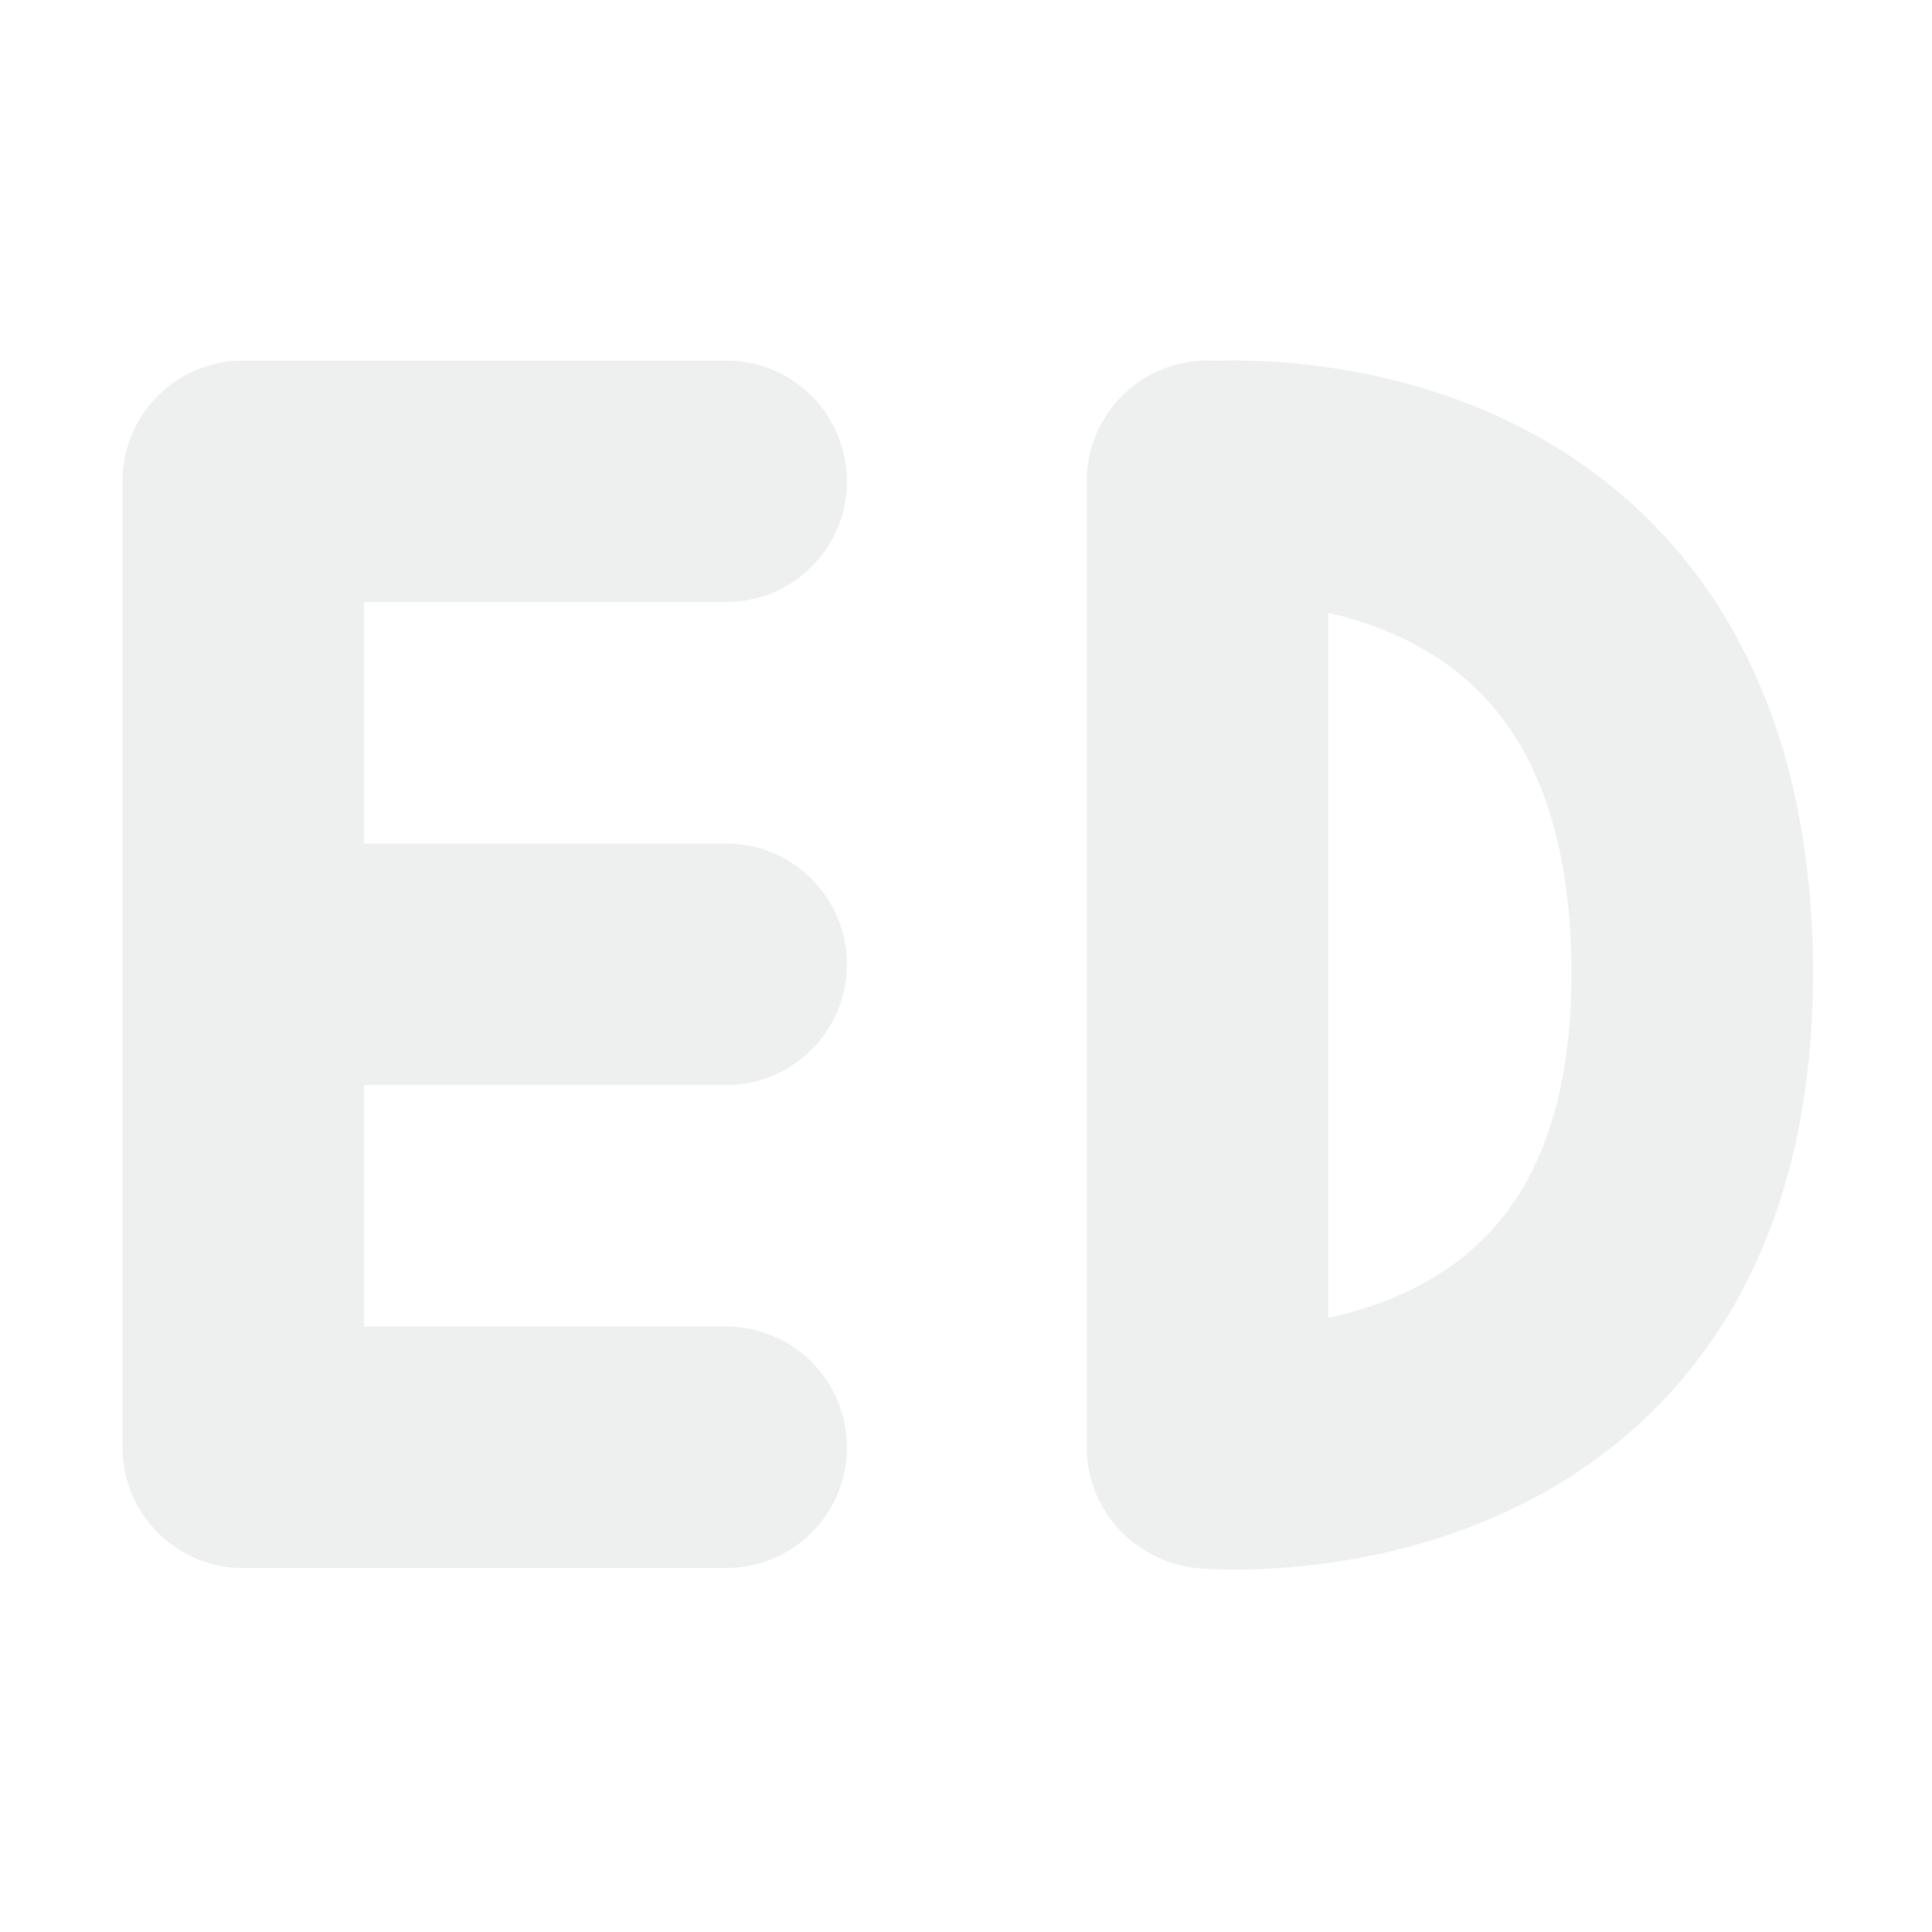
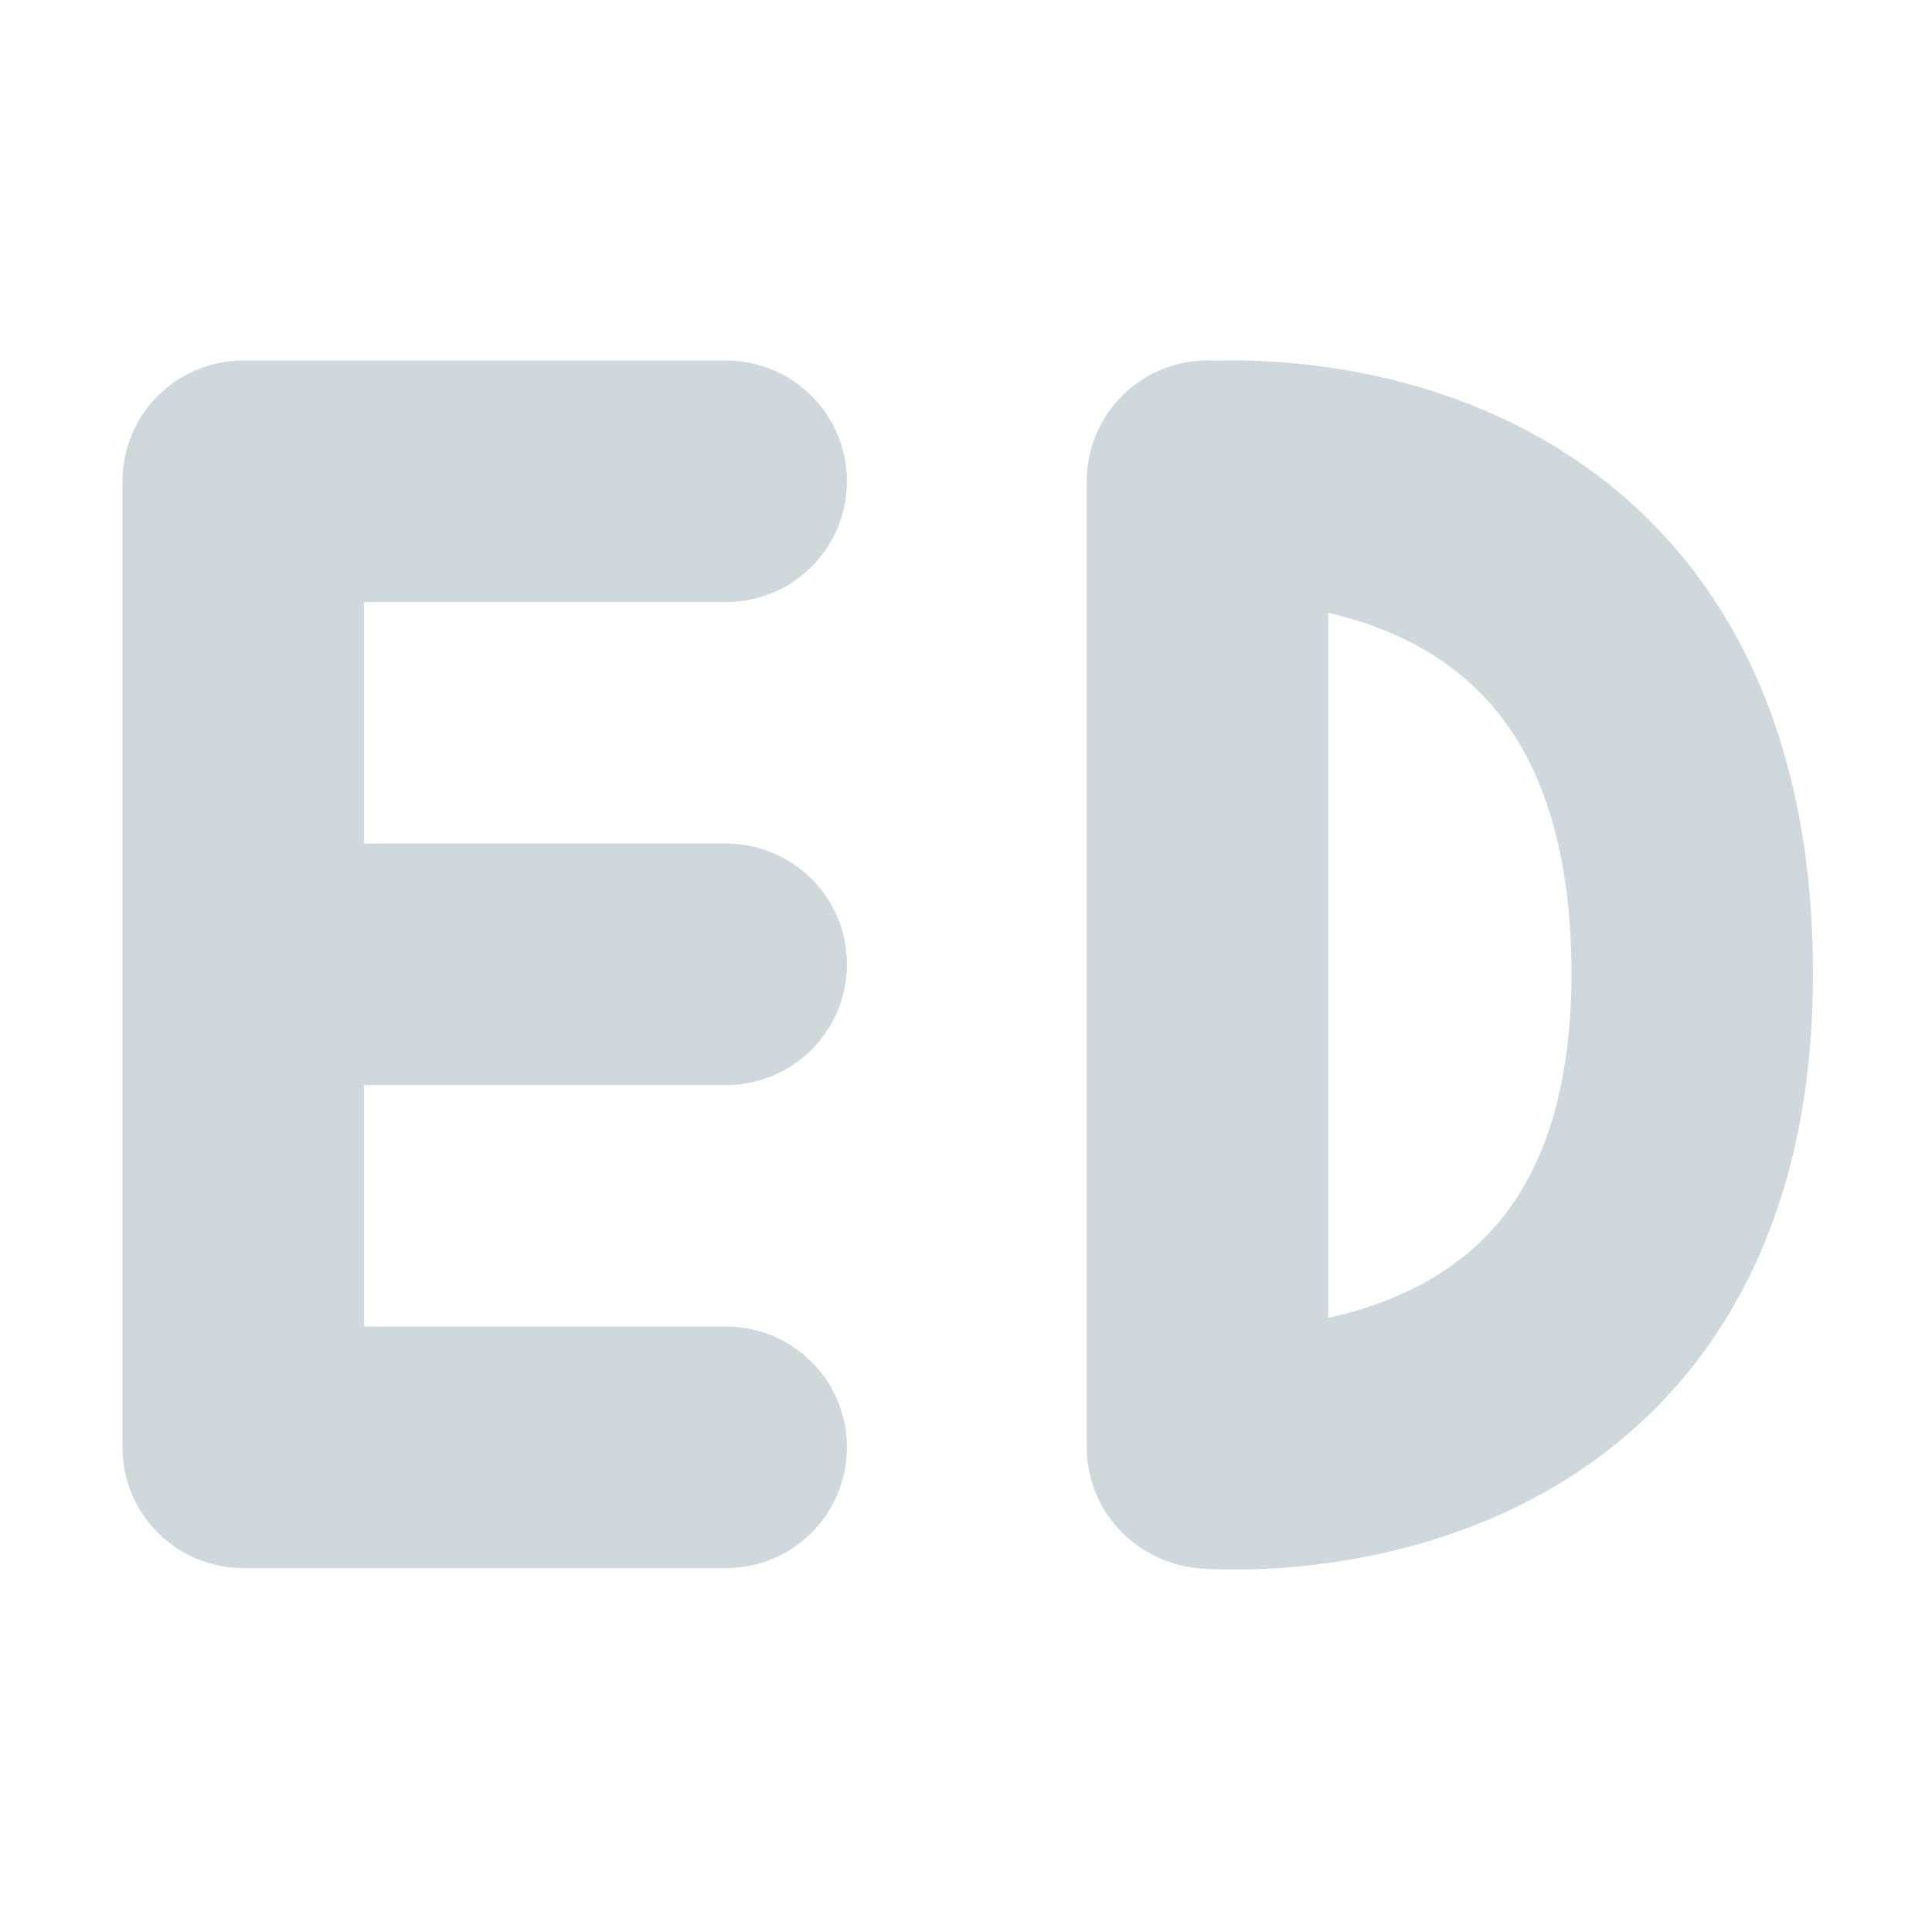
<svg xmlns="http://www.w3.org/2000/svg" width="16" height="16" version="1.1" viewBox="0 0 16 16">
  <g transform="translate(0,-1036.362)">
-     <path style="fill:none;stroke:#eeefef;stroke-width:2;stroke-linecap:round;stroke-linejoin:bevel" d="m 2.014,1048.348 4,0 m -4,-4 4,0 m -4,-4 4,0 m -4,8 0,-8" />
-     <path style="fill:none;stroke:#eeefef;stroke-width:2;stroke-linecap:round;stroke-linejoin:bevel" d="m 10.014,1048.354 c 0,0 4.044,0.35 4,-4 -0.044,-4.35 -4,-4 -4,-4 m -0.014,7.993 0,-8" />
+     <path style="fill:none;stroke:#cfd8dc;stroke-width:2;stroke-linecap:round;stroke-linejoin:bevel" d="m 2.014,1048.348 4,0 m -4,-4 4,0 m -4,-4 4,0 m -4,8 0,-8" />
+     <path style="fill:none;stroke:#cfd8dc;stroke-width:2;stroke-linecap:round;stroke-linejoin:bevel" d="m 10.014,1048.354 c 0,0 4.044,0.35 4,-4 -0.044,-4.35 -4,-4 -4,-4 m -0.014,7.993 0,-8" />
  </g>
</svg>
